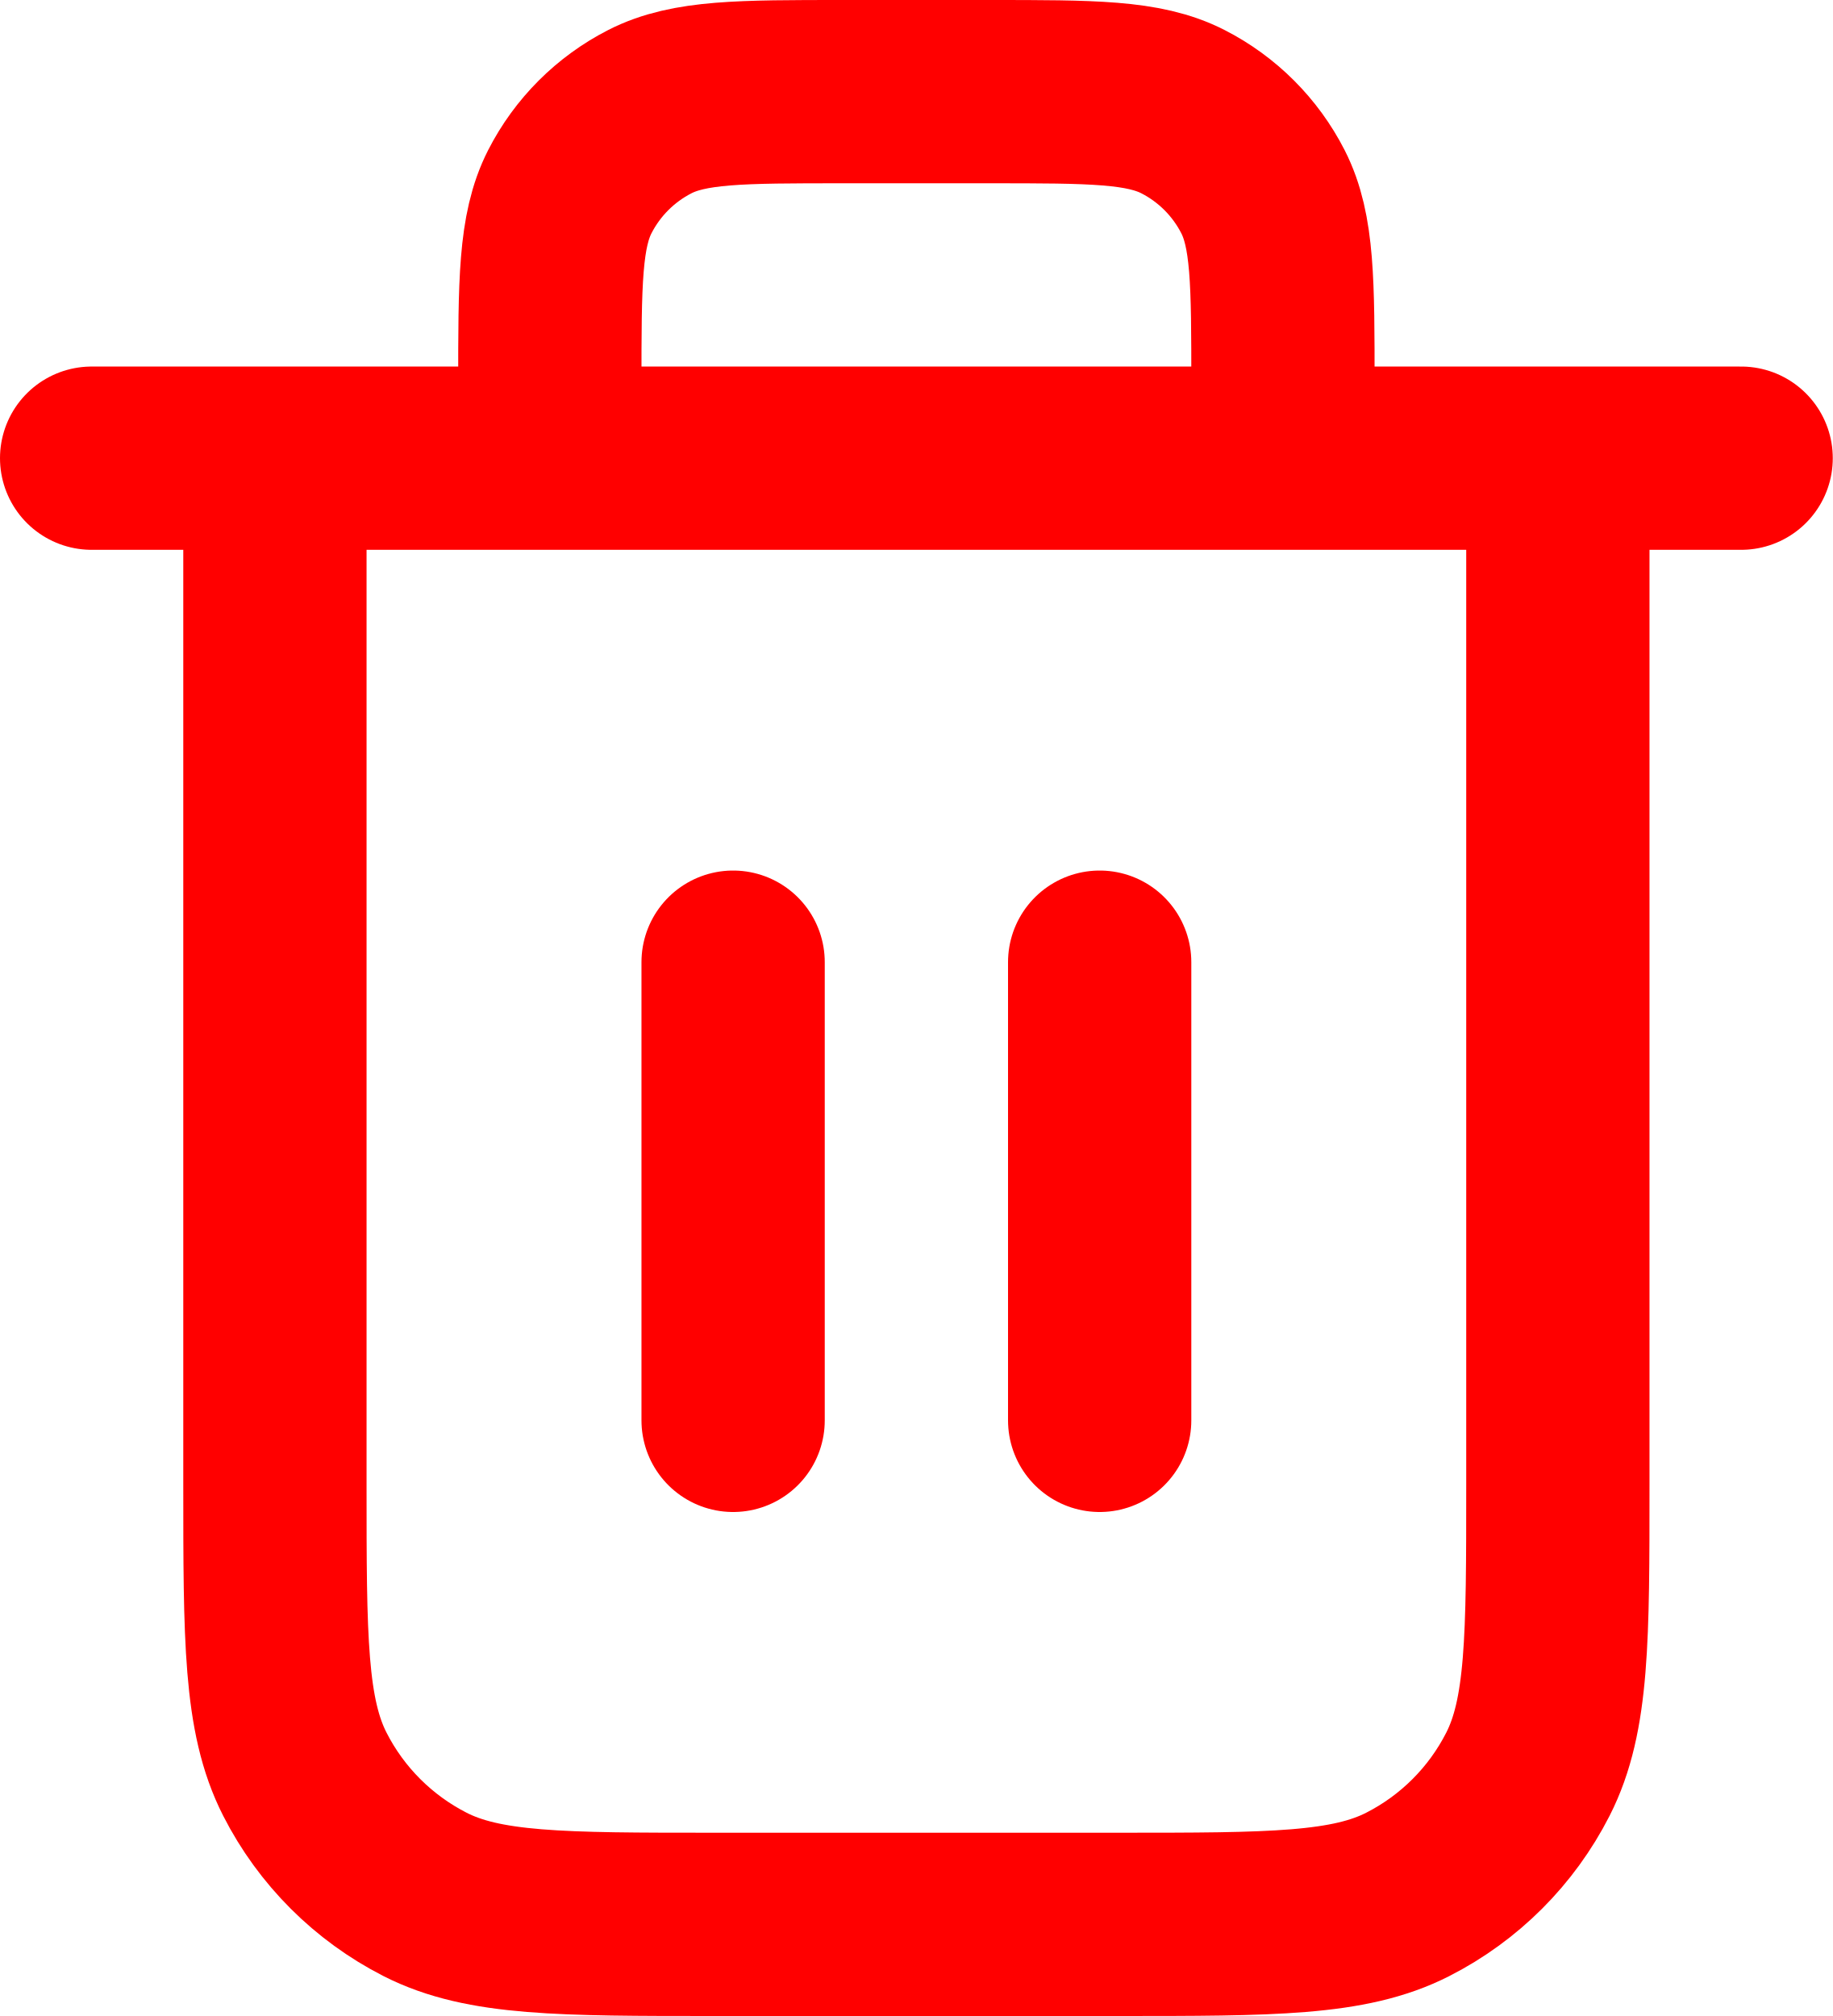
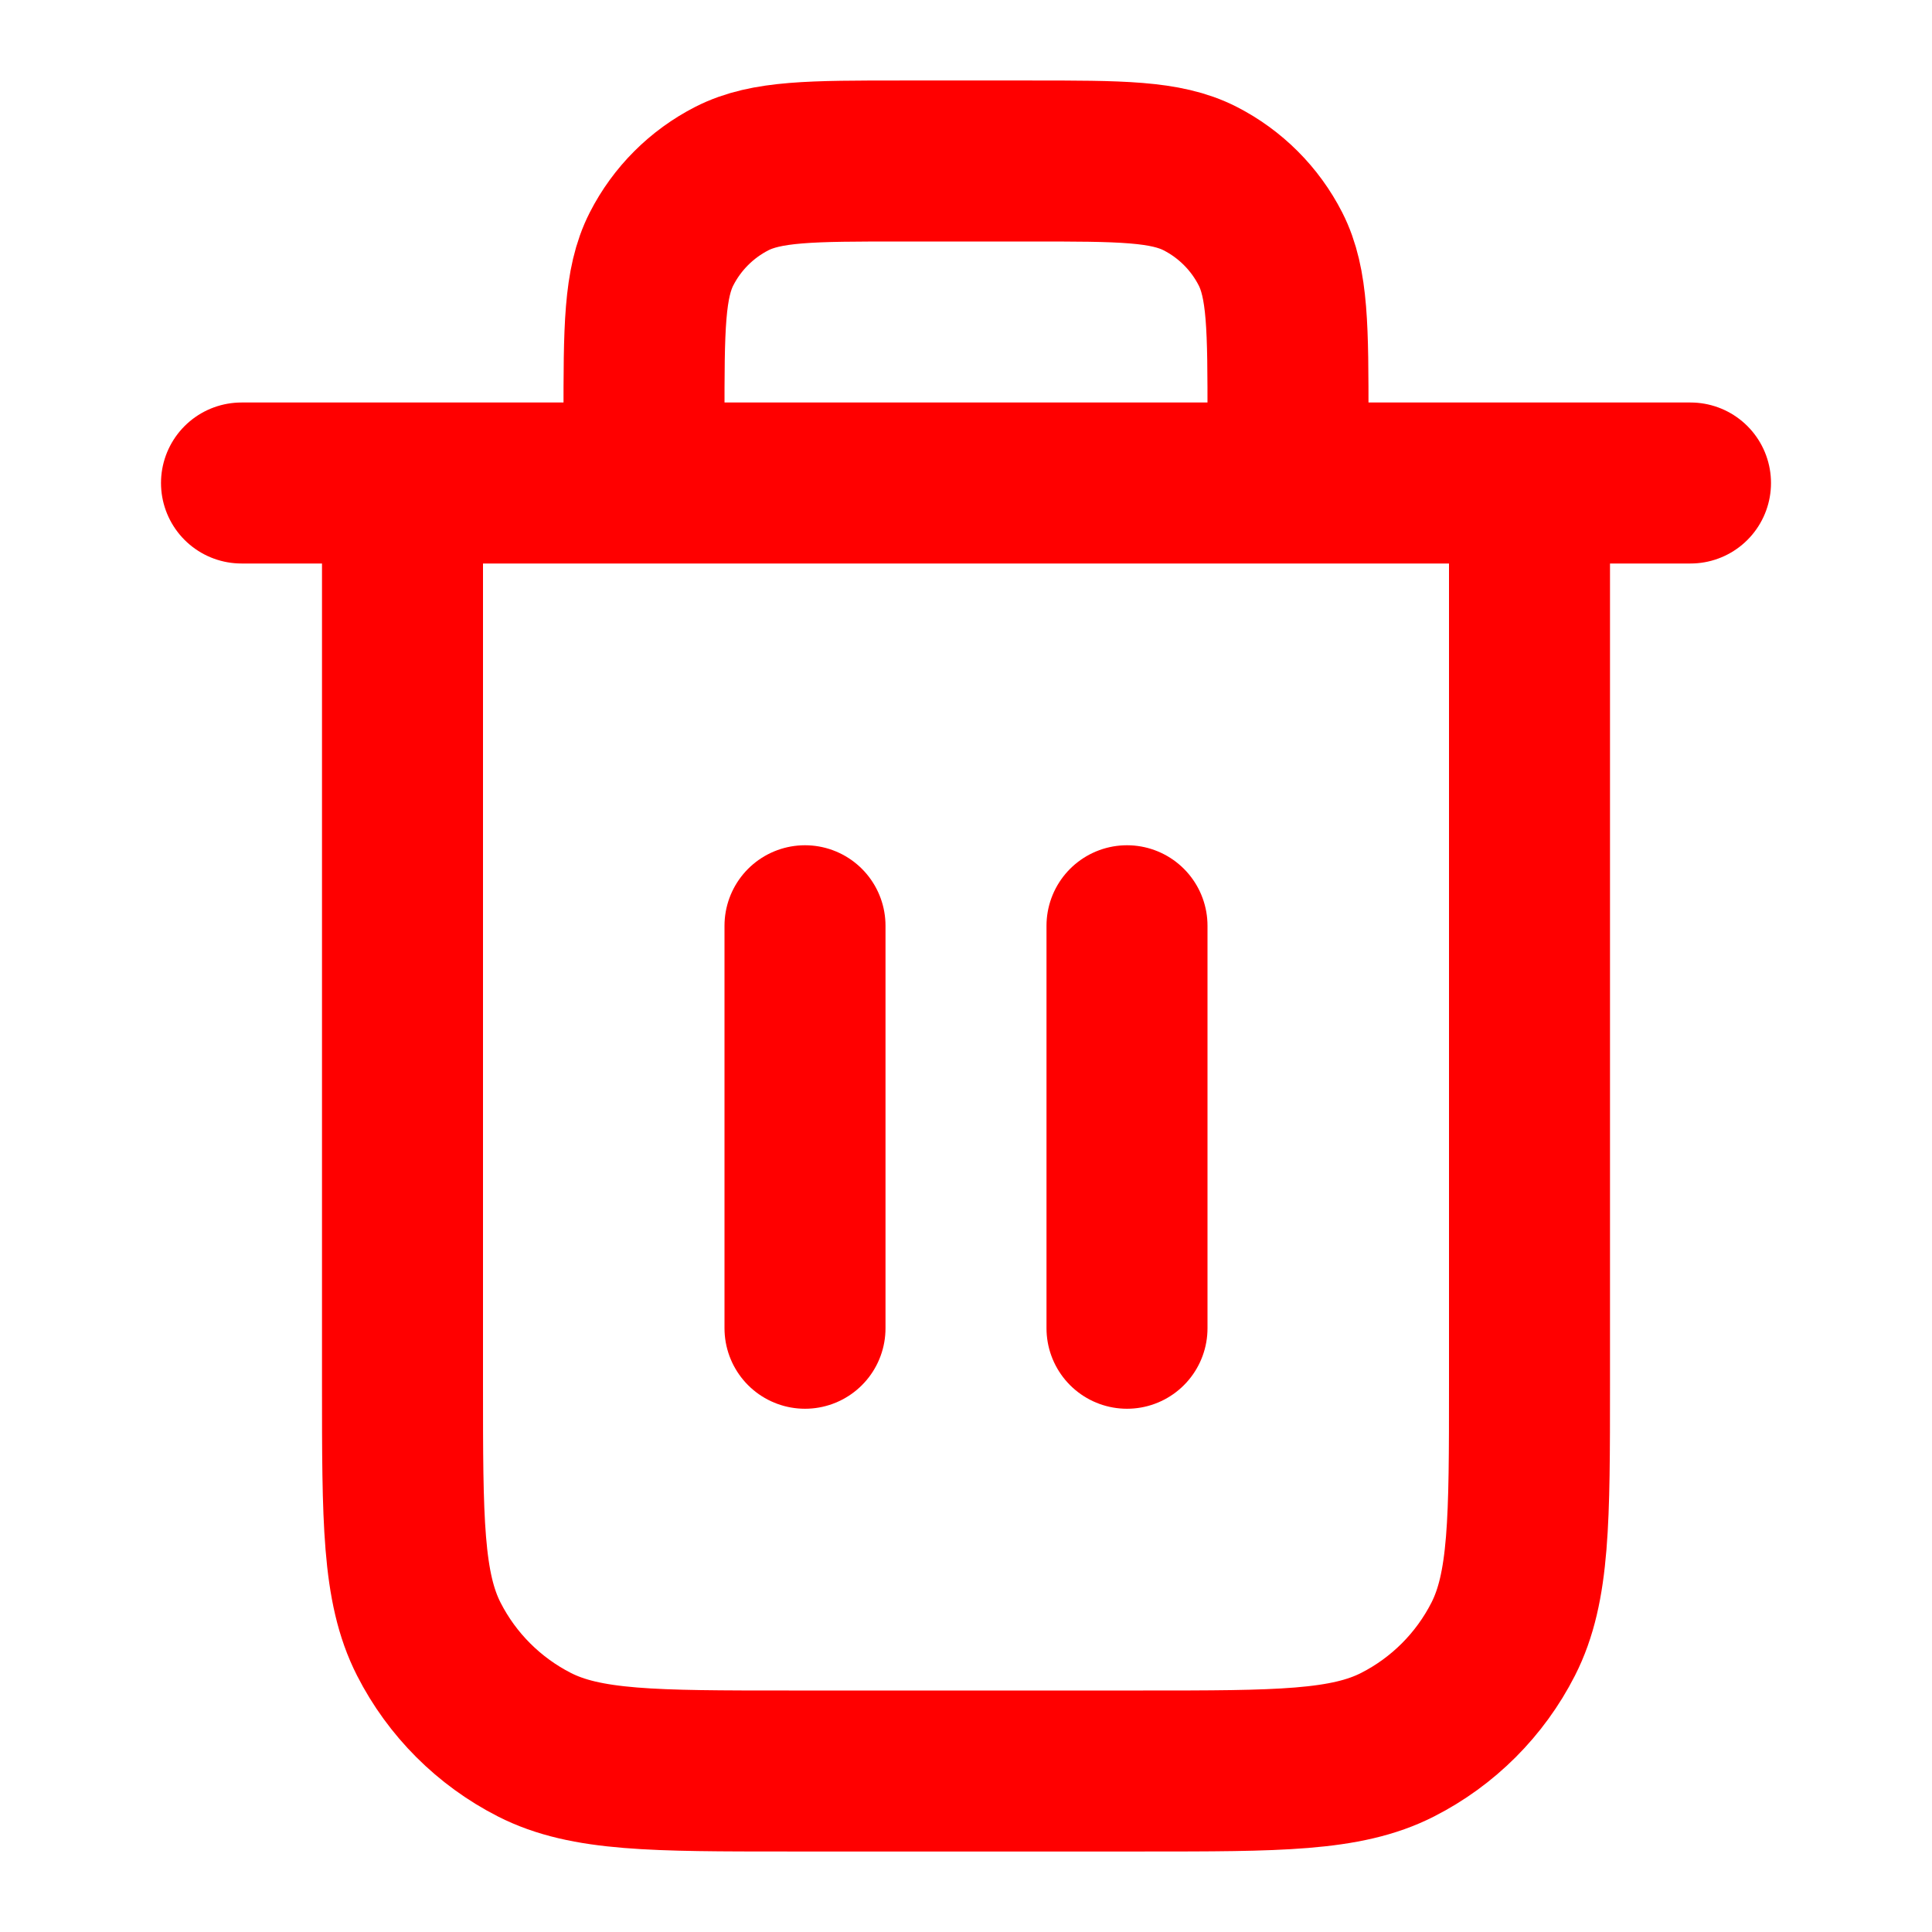
- <svg xmlns="http://www.w3.org/2000/svg" width="20" height="22" viewBox="0 0 20 22" fill="none">
-   <path d="M14 5V4.2C14 3.08 14 2.52 13.782 2.092C13.59 1.716 13.284 1.41 12.908 1.218C12.48 1 11.92 1 10.8 1H9.2C8.08 1 7.52 1 7.092 1.218C6.716 1.41 6.41 1.716 6.218 2.092C6 2.52 6 3.08 6 4.2V5M8 10.5V15.5M12 10.5V15.5M1 5H19M17 5V16.2C17 17.88 17 18.72 16.673 19.362C16.385 19.927 15.927 20.385 15.362 20.673C14.72 21 13.88 21 12.2 21H7.8C6.12 21 5.28 21 4.638 20.673C4.074 20.385 3.615 19.927 3.327 19.362C3 18.72 3 17.88 3 16.2V5" stroke="#FF0000" stroke-width="2" stroke-linecap="round" stroke-linejoin="round" />
+ <svg xmlns="http://www.w3.org/2000/svg" width="24" height="24" viewBox="0 0 24 24" fill="none">
+   <path d="M16 6V5.2C16 4.08 16 3.52 15.782 3.092C15.59 2.716 15.284 2.41 14.908 2.218C14.48 2 13.92 2 12.8 2H11.2C10.08 2 9.52 2 9.092 2.218C8.716 2.41 8.41 2.716 8.218 3.092C8 3.52 8 4.08 8 5.2V6M10 11.5V16.5M14 11.5V16.5M3 6H21M19 6V17.2C19 18.88 19 19.72 18.673 20.362C18.385 20.927 17.927 21.385 17.362 21.673C16.72 22 15.88 22 14.2 22H9.8C8.12 22 7.28 22 6.638 21.673C6.074 21.385 5.615 20.927 5.327 20.362C5 19.72 5 18.88 5 17.2V6" stroke="#FF0000" stroke-width="2" stroke-linecap="round" stroke-linejoin="round" />
</svg>
